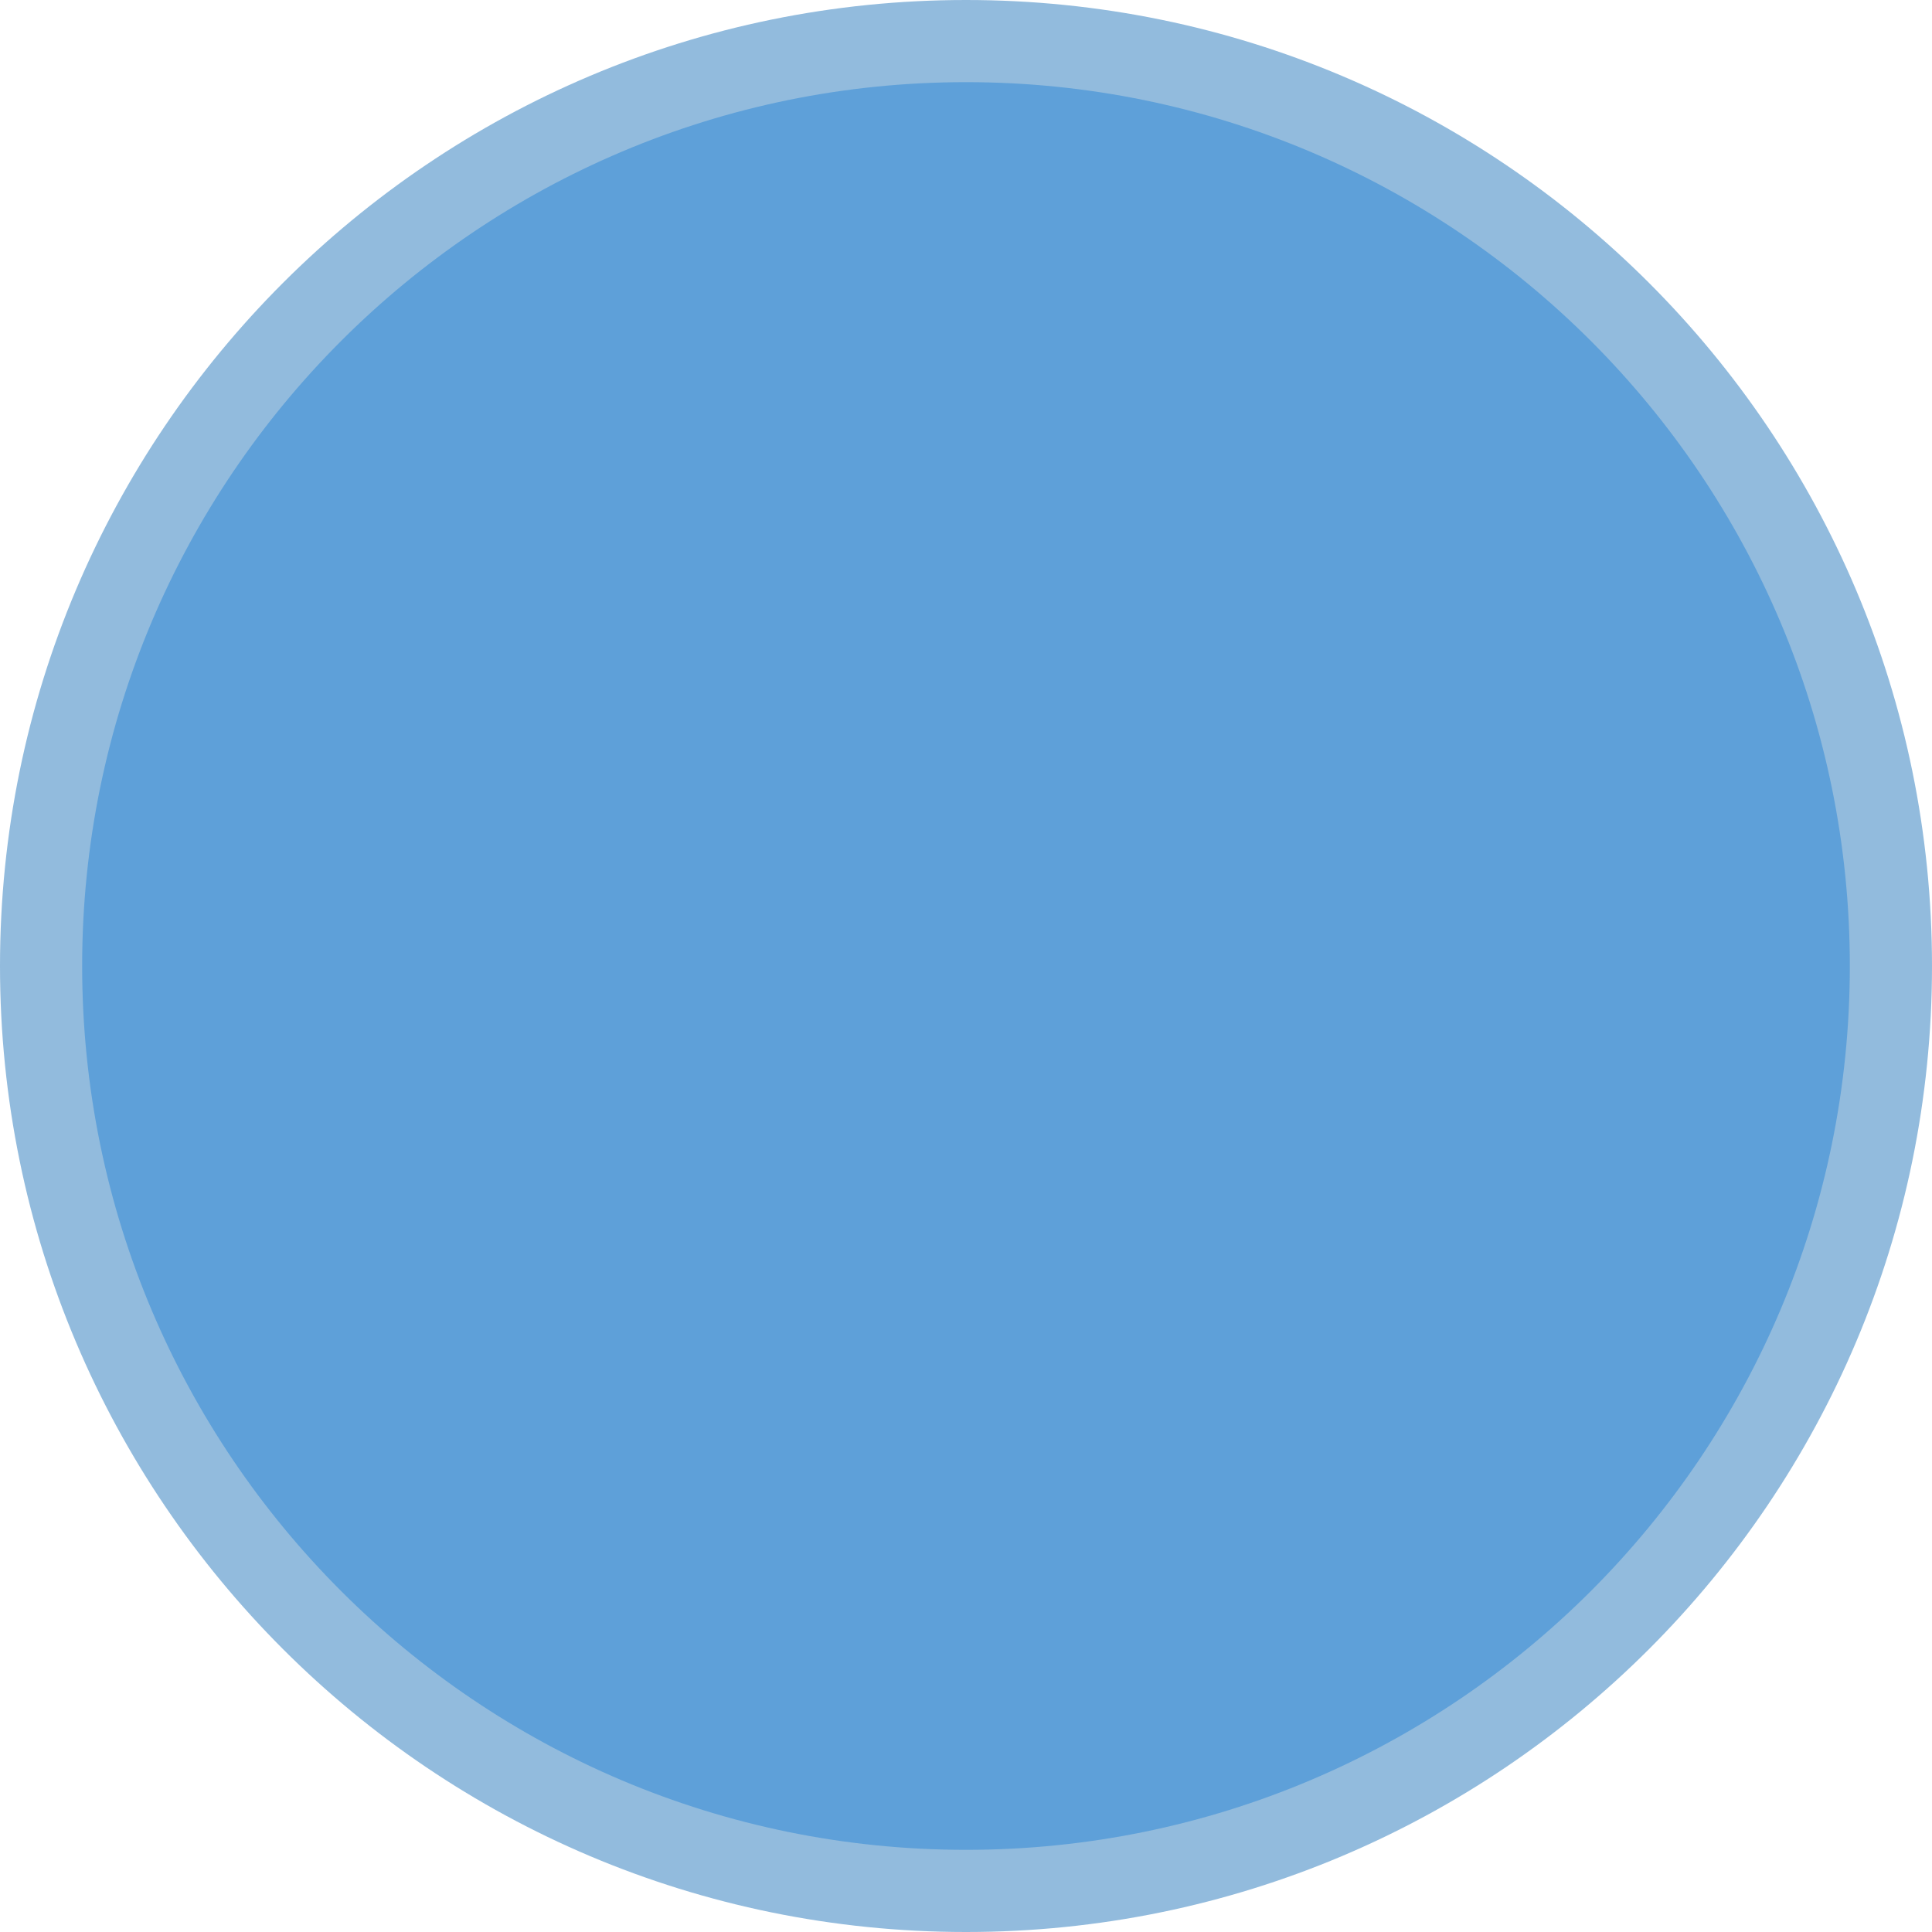
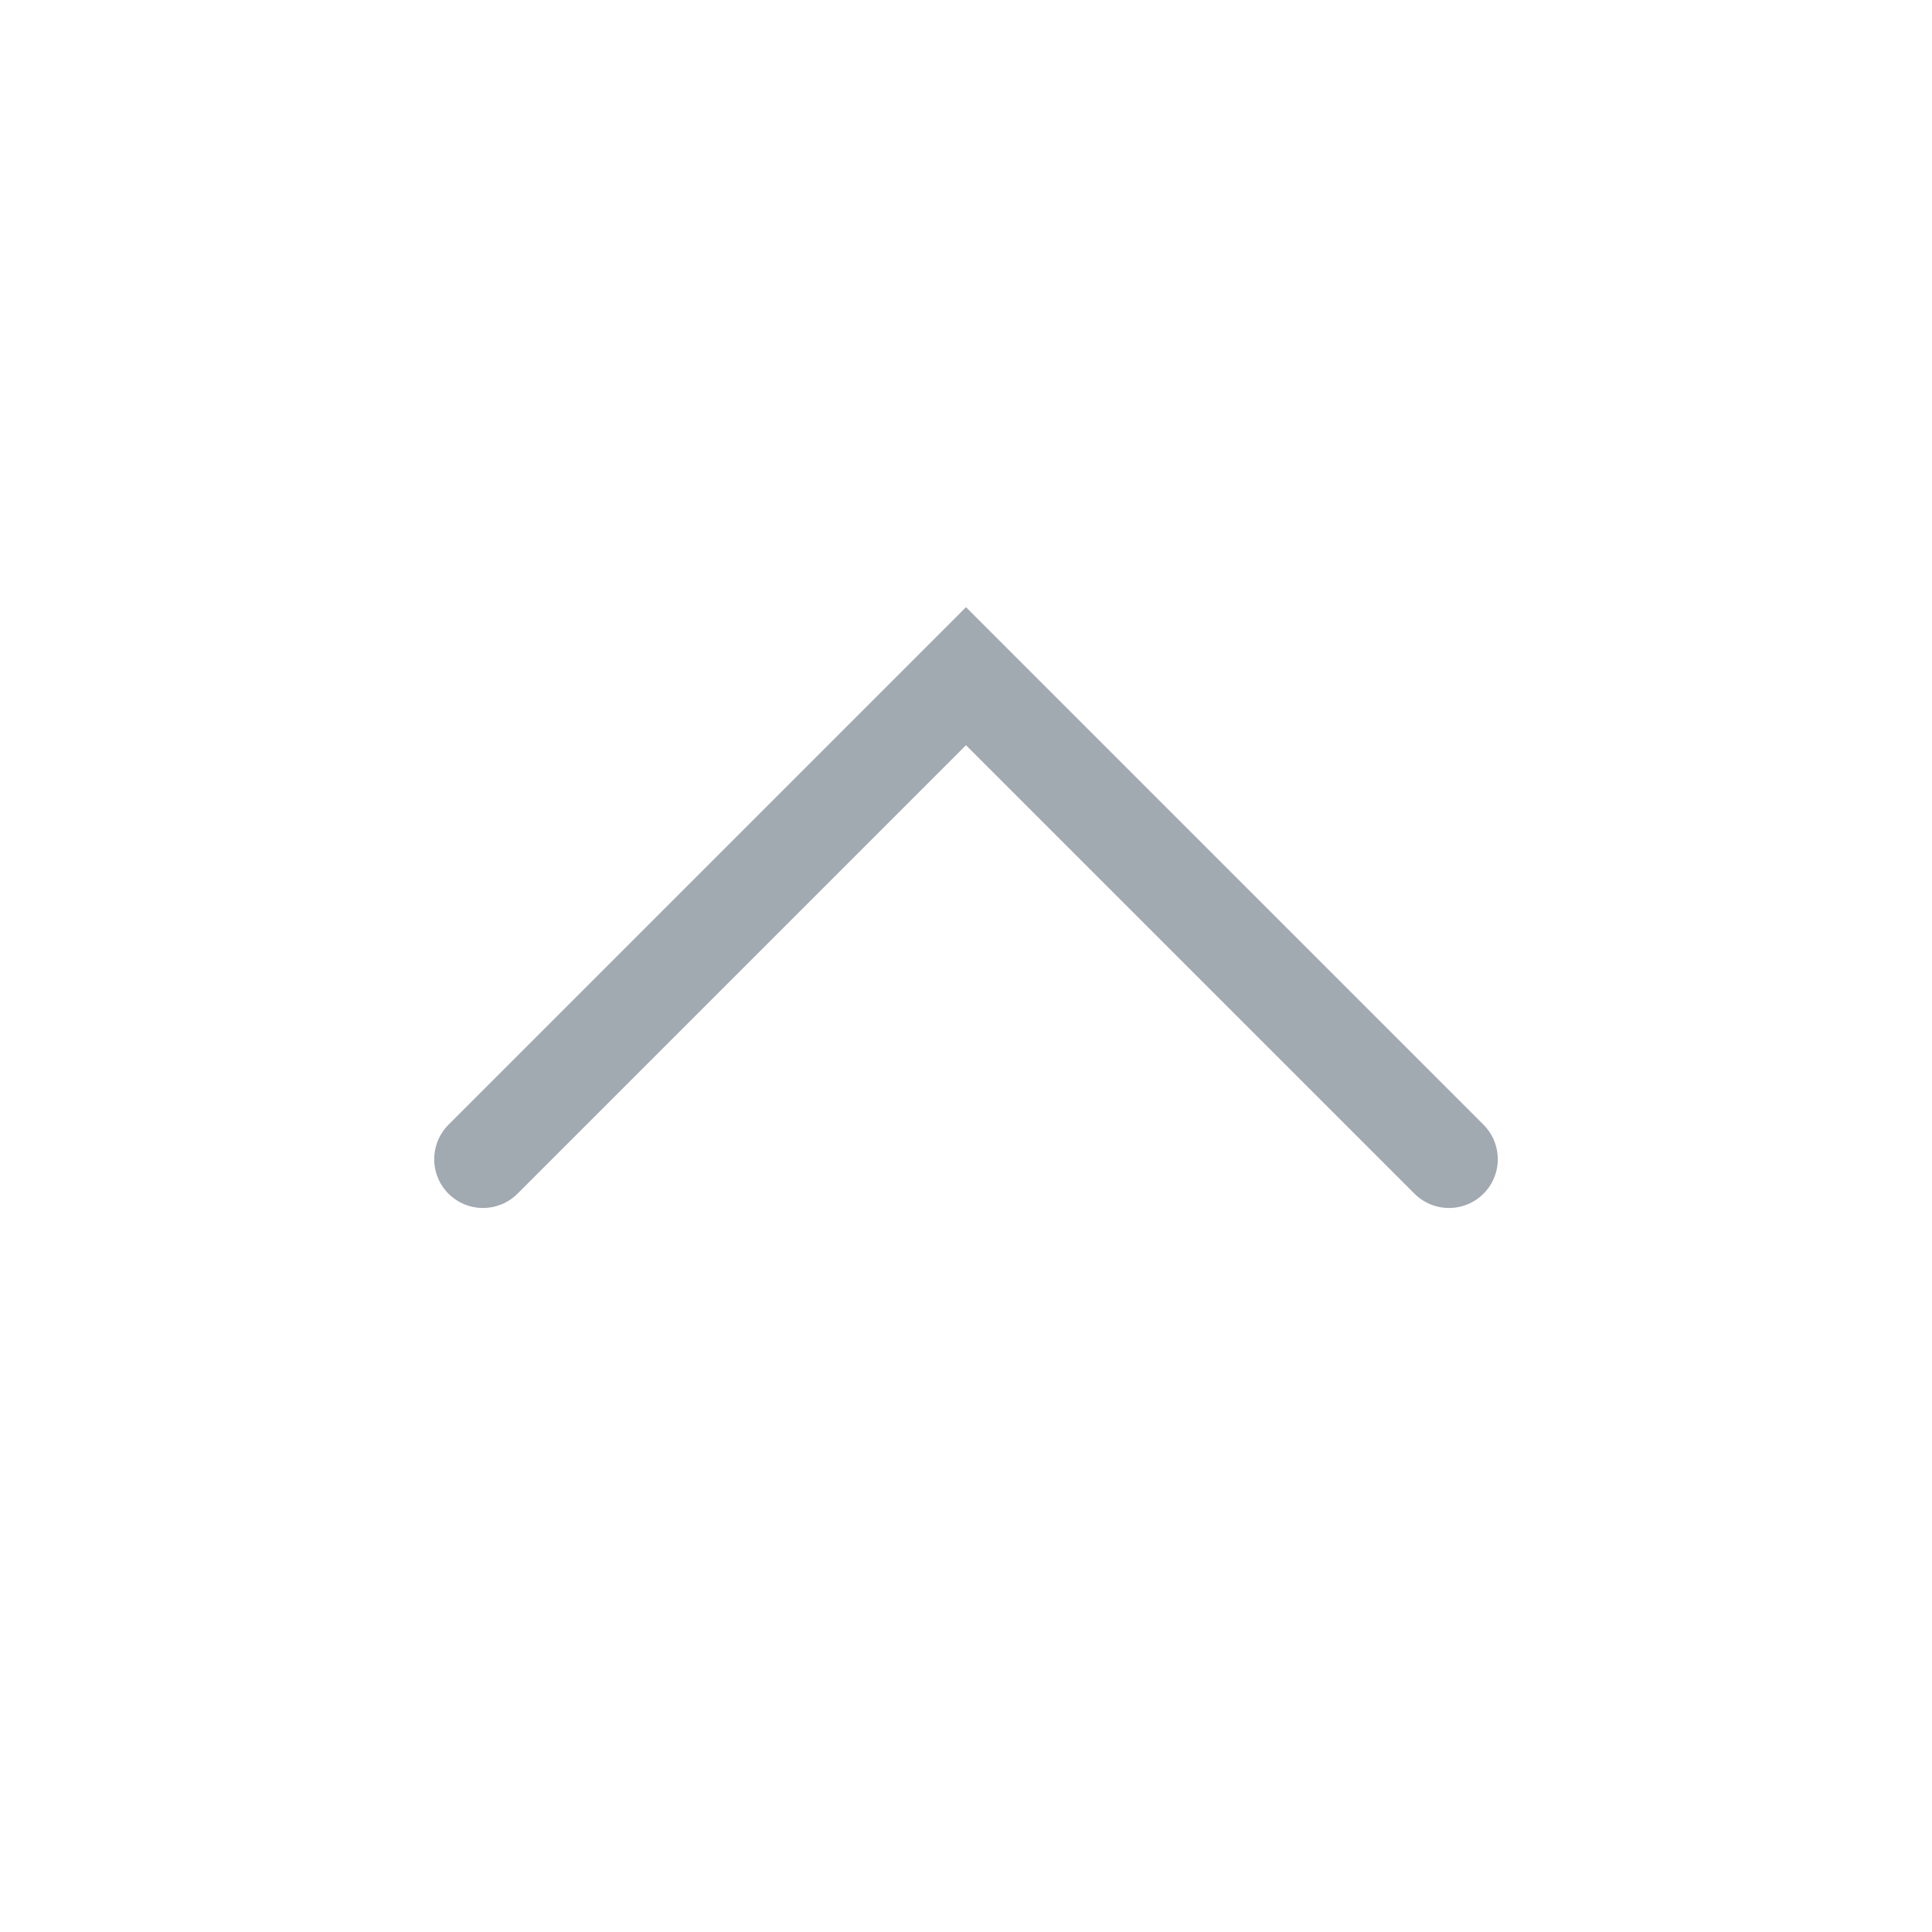
<svg xmlns="http://www.w3.org/2000/svg" viewBox="0 0 50 50" version="1.2" baseProfile="tiny">
  <defs>
</defs>
  <g fill="none" stroke="black" stroke-width="1" fill-rule="evenodd" stroke-linecap="square" stroke-linejoin="bevel">
-     <g fill="#2577bb" fill-opacity="1" stroke="none" transform="matrix(0.0548336,0,0,-0.0548338,-0.327859,50.2673)" font-family="Inter" font-size="10" font-weight="400" font-style="normal" opacity="0.5">
-       <path vector-effect="none" fill-rule="evenodd" d="M461.904,4.875 C713.705,4.875 917.829,208.996 917.829,460.8 C917.829,712.596 713.705,916.721 461.904,916.721 C210.105,916.721 5.979,712.596 5.979,460.8 C5.979,208.996 210.105,4.875 461.904,4.875 " />
-     </g>
-     <g fill="#2a85d5" fill-opacity="1" stroke="none" transform="matrix(0.0548336,0,0,-0.0548338,-0.327859,50.2673)" font-family="Inter" font-size="10" font-weight="400" font-style="normal" opacity="0.5">
-       <path vector-effect="none" fill-rule="evenodd" d="M461.904,43.65 C692.288,43.65 879.05,230.413 879.05,460.8 C879.05,691.179 692.288,877.946 461.904,877.946 C231.521,877.946 44.754,691.179 44.754,460.8 C44.754,230.413 231.521,43.65 461.904,43.65 " />
+     <g fill="none" stroke="#a1a9b1" stroke-opacity="1" stroke-width="1.01" stroke-linecap="round" stroke-linejoin="miter" stroke-miterlimit="2" transform="matrix(2.5,0,0,2.5,2.5,2.5)" font-family="Inter" font-size="10" font-weight="400" font-style="normal">
+       <polyline fill="none" vector-effect="none" points="4,11 9,6 14,11 " />
    </g>
    <g fill="none" stroke="#000000" stroke-opacity="1" stroke-width="1" stroke-linecap="square" stroke-linejoin="bevel" transform="matrix(1,0,0,1,0,0)" font-family="Inter" font-size="10" font-weight="400" font-style="normal">
</g>
  </g>
</svg>
